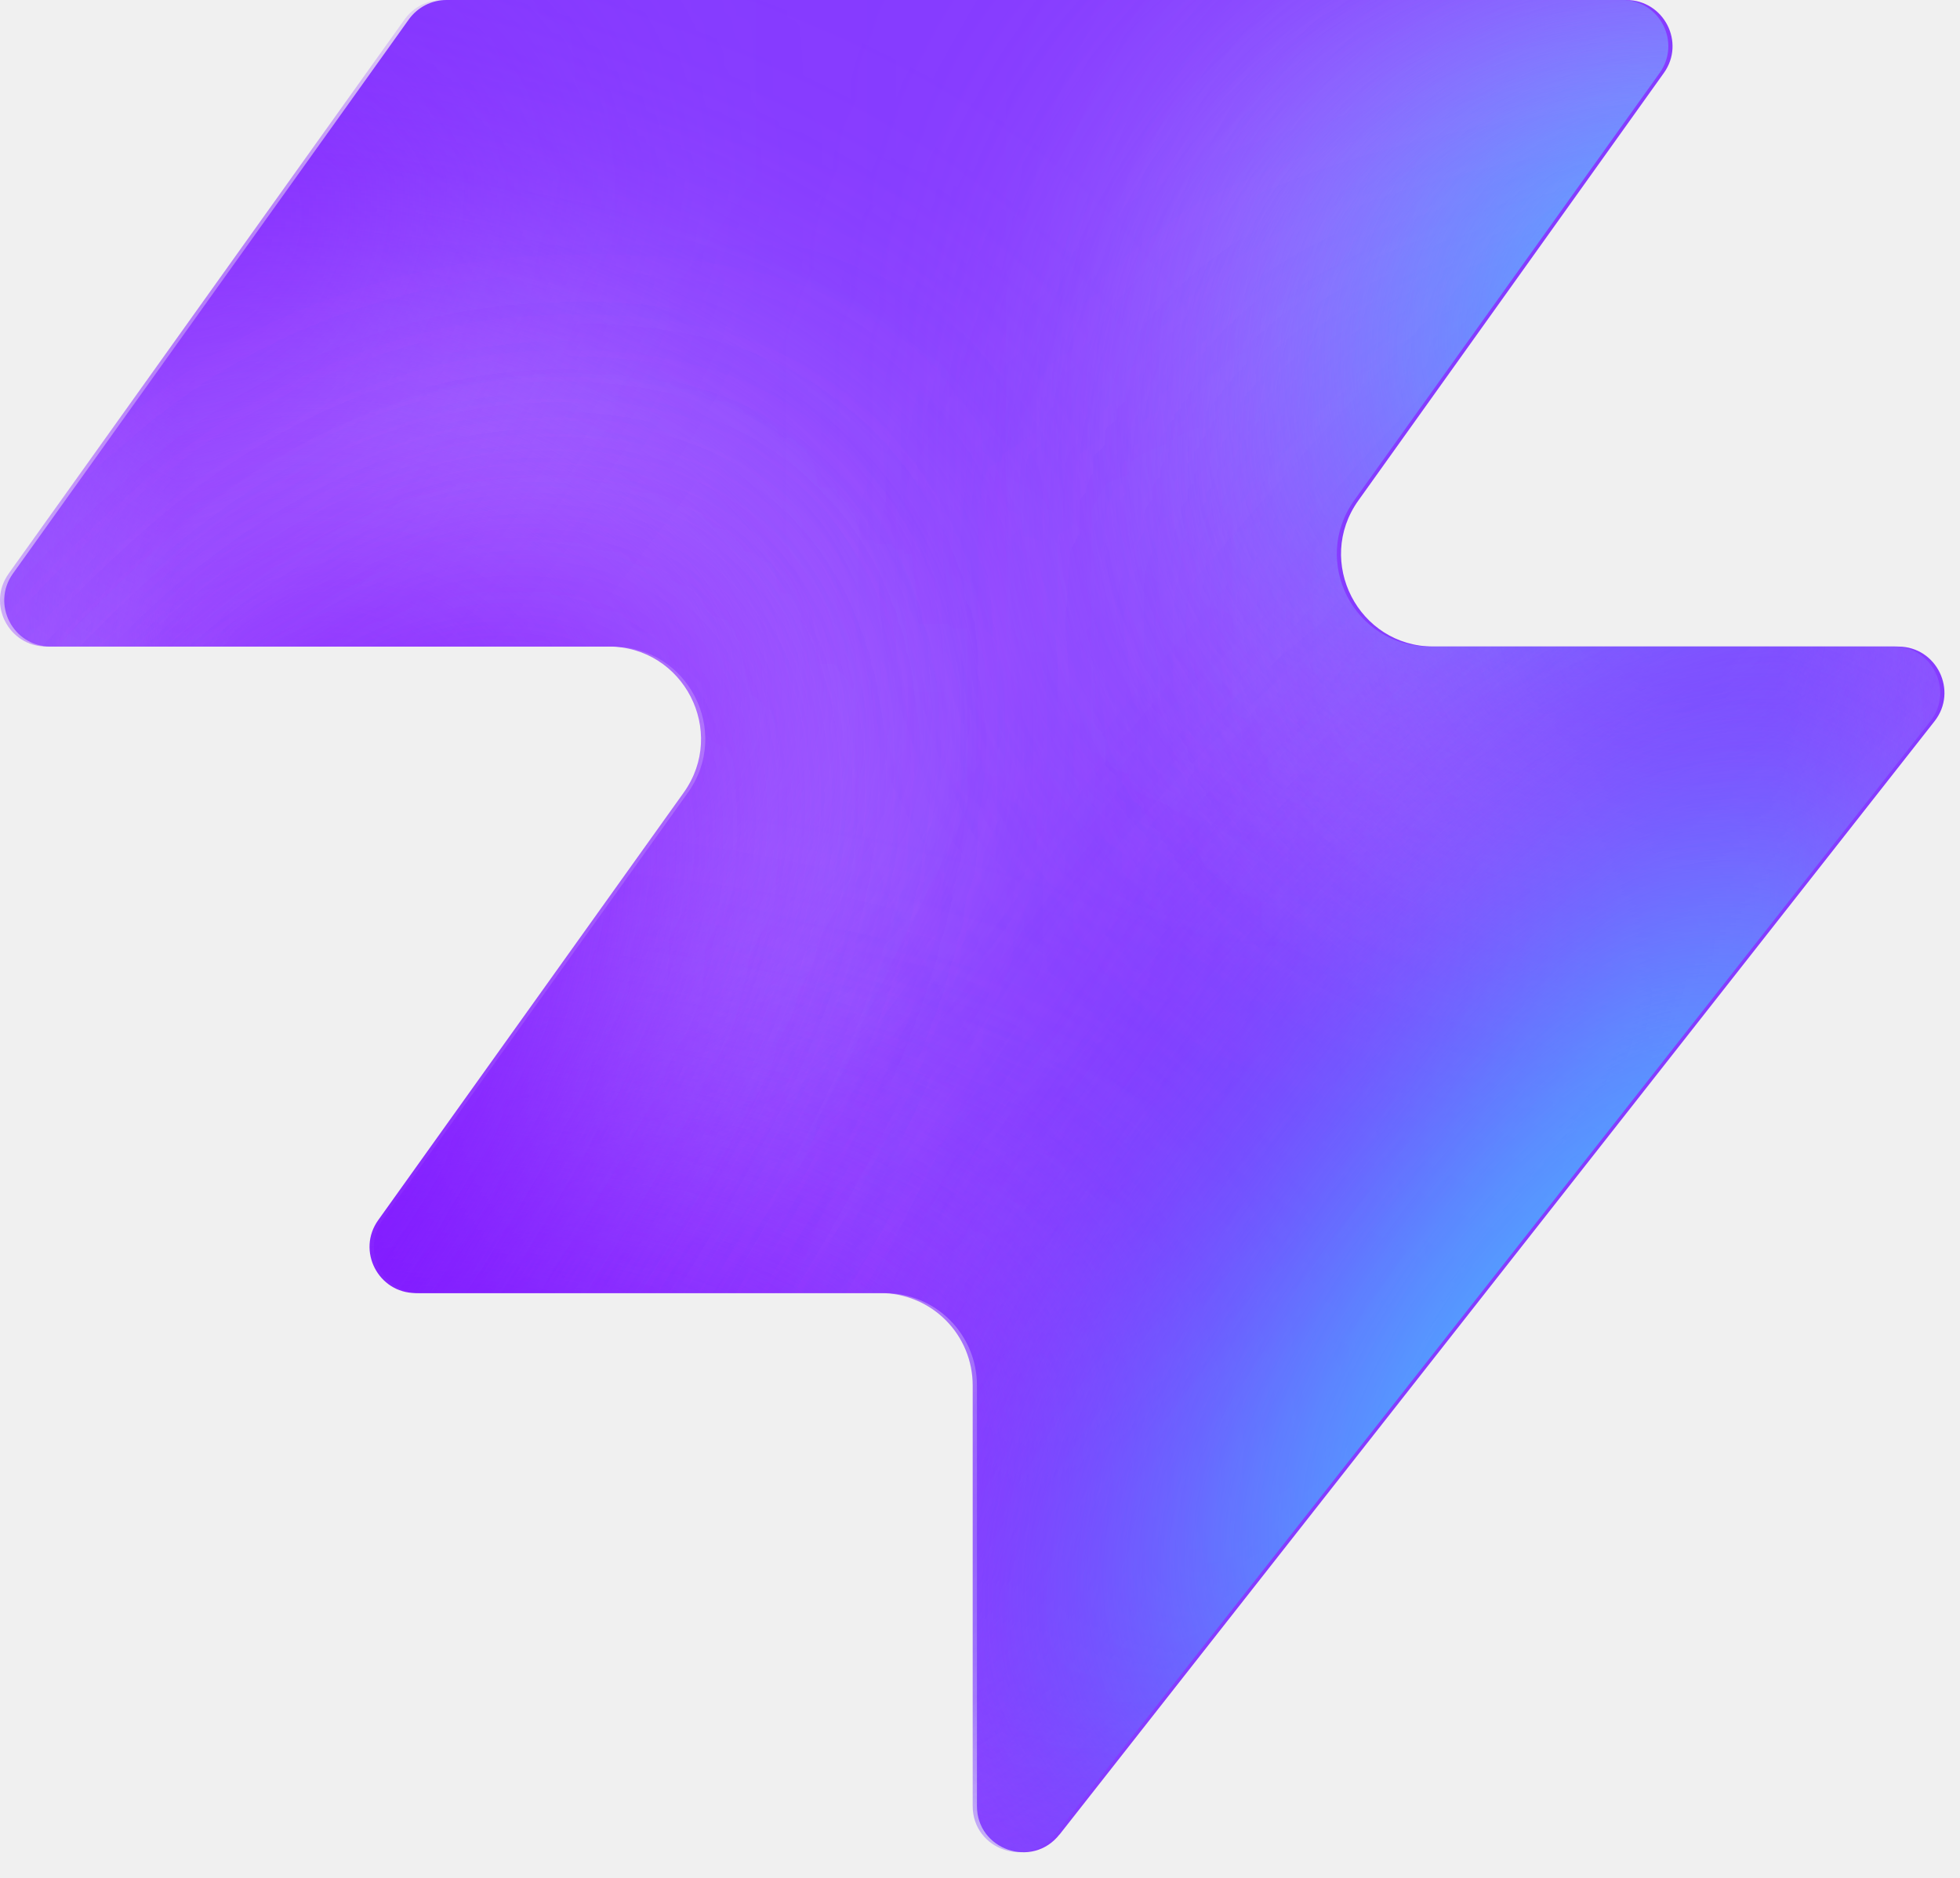
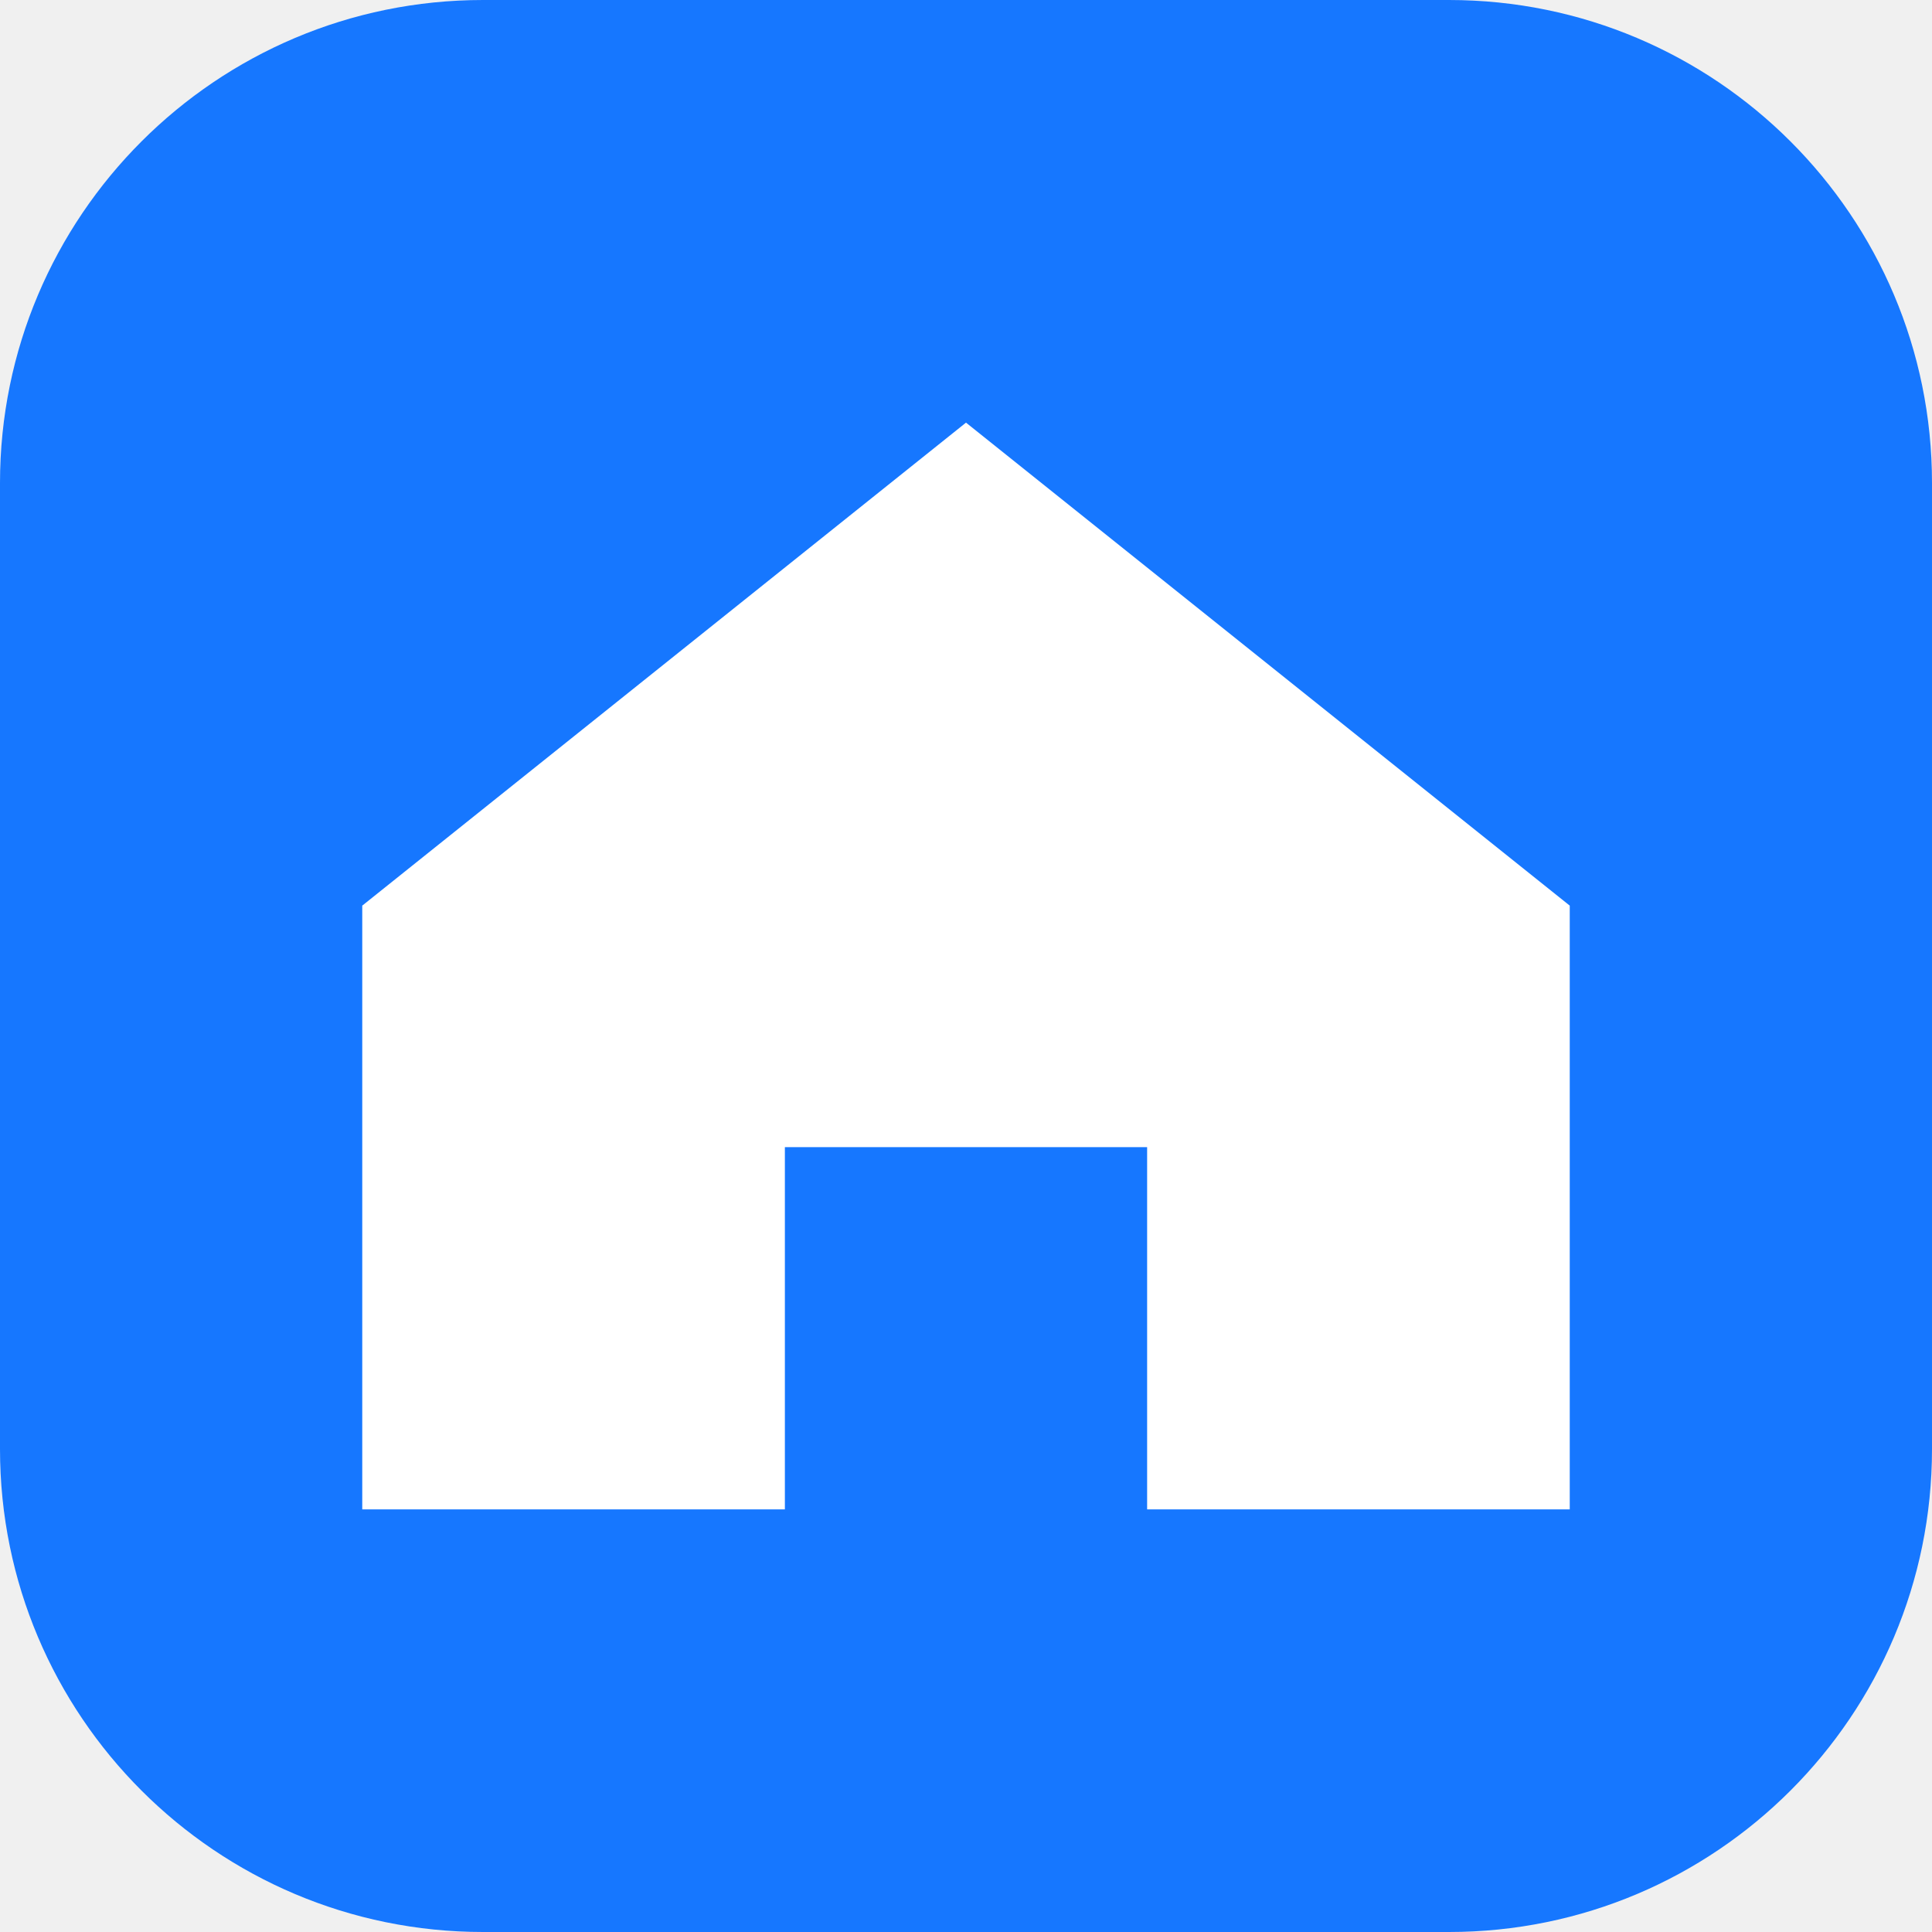
- <svg xmlns="http://www.w3.org/2000/svg" width="48" height="46" fill="none" viewBox="0 0 48 46">
-   <path fill="#863bff" d="M25.946 44.938c-.664.845-2.021.375-2.021-.698V33.937a2.26 2.26 0 0 0-2.262-2.262H10.287c-.92 0-1.456-1.04-.92-1.788l7.48-10.471c1.07-1.497 0-3.578-1.842-3.578H1.237c-.92 0-1.456-1.04-.92-1.788L10.013.474c.214-.297.556-.474.92-.474h28.894c.92 0 1.456 1.04.92 1.788l-7.48 10.471c-1.07 1.498 0 3.579 1.842 3.579h11.377c.943 0 1.473 1.088.89 1.83L25.947 44.94z" style="fill:#863bff;fill:color(display-p3 .525 .23 1);fill-opacity:1" />
-   <mask id="a" width="48" height="46" x="0" y="0" maskUnits="userSpaceOnUse" style="mask-type:alpha">
-     <path fill="#000" d="M25.842 44.938c-.664.844-2.021.375-2.021-.698V33.937a2.26 2.26 0 0 0-2.262-2.262H10.183c-.92 0-1.456-1.04-.92-1.788l7.48-10.471c1.07-1.498 0-3.579-1.842-3.579H1.133c-.92 0-1.456-1.04-.92-1.787L9.91.473c.214-.297.556-.474.92-.474h28.894c.92 0 1.456 1.04.92 1.788l-7.48 10.471c-1.07 1.498 0 3.578 1.842 3.578h11.377c.943 0 1.473 1.088.89 1.832L25.843 44.94z" style="fill:#000;fill-opacity:1" />
-   </mask>
-   <g mask="url(#a)">
-     <g filter="url(#b)">
-       <ellipse cx="5.508" cy="14.704" fill="#ede6ff" rx="5.508" ry="14.704" style="fill:#ede6ff;fill:color(display-p3 .927 .903 1);fill-opacity:1" transform="matrix(.00324 1 1 -.00324 -4.47 31.516)" />
-     </g>
-     <g filter="url(#c)">
-       <ellipse cx="10.399" cy="29.851" fill="#ede6ff" rx="10.399" ry="29.851" style="fill:#ede6ff;fill:color(display-p3 .927 .903 1);fill-opacity:1" transform="matrix(.00324 1 1 -.00324 -39.328 7.883)" />
-     </g>
-     <g filter="url(#d)">
-       <ellipse cx="5.508" cy="30.487" fill="#7e14ff" rx="5.508" ry="30.487" style="fill:#7e14ff;fill:color(display-p3 .492 .077 1);fill-opacity:1" transform="rotate(89.814 -25.913 -14.639)scale(1 -1)" />
-     </g>
-     <g filter="url(#e)">
-       <ellipse cx="5.508" cy="30.599" fill="#7e14ff" rx="5.508" ry="30.599" style="fill:#7e14ff;fill:color(display-p3 .492 .077 1);fill-opacity:1" transform="rotate(89.814 -32.644 -3.334)scale(1 -1)" />
-     </g>
-     <g filter="url(#f)">
-       <ellipse cx="5.508" cy="30.599" fill="#7e14ff" rx="5.508" ry="30.599" style="fill:#7e14ff;fill:color(display-p3 .492 .077 1);fill-opacity:1" transform="matrix(.00324 1 1 -.00324 -34.34 30.47)" />
-     </g>
-     <g filter="url(#g)">
-       <ellipse cx="14.072" cy="22.078" fill="#ede6ff" rx="14.072" ry="22.078" style="fill:#ede6ff;fill:color(display-p3 .927 .903 1);fill-opacity:1" transform="rotate(93.35 24.506 48.493)scale(-1 1)" />
-     </g>
-     <g filter="url(#h)">
-       <ellipse cx="3.47" cy="21.501" fill="#7e14ff" rx="3.47" ry="21.501" style="fill:#7e14ff;fill:color(display-p3 .492 .077 1);fill-opacity:1" transform="rotate(89.009 28.708 47.59)scale(-1 1)" />
-     </g>
-     <g filter="url(#i)">
-       <ellipse cx="3.47" cy="21.501" fill="#7e14ff" rx="3.47" ry="21.501" style="fill:#7e14ff;fill:color(display-p3 .492 .077 1);fill-opacity:1" transform="rotate(89.009 28.708 47.59)scale(-1 1)" />
-     </g>
-     <g filter="url(#j)">
-       <ellipse cx=".387" cy="8.972" fill="#7e14ff" rx="4.407" ry="29.108" style="fill:#7e14ff;fill:color(display-p3 .492 .077 1);fill-opacity:1" transform="rotate(39.51 .387 8.972)" />
-     </g>
-     <g filter="url(#k)">
-       <ellipse cx="47.523" cy="-6.092" fill="#7e14ff" rx="4.407" ry="29.108" style="fill:#7e14ff;fill:color(display-p3 .492 .077 1);fill-opacity:1" transform="rotate(37.892 47.523 -6.092)" />
-     </g>
-     <g filter="url(#l)">
-       <ellipse cx="41.412" cy="6.333" fill="#47bfff" rx="5.971" ry="9.665" style="fill:#47bfff;fill:color(display-p3 .28 .748 1);fill-opacity:1" transform="rotate(37.892 41.412 6.333)" />
-     </g>
-     <g filter="url(#m)">
-       <ellipse cx="-1.879" cy="38.332" fill="#7e14ff" rx="4.407" ry="29.108" style="fill:#7e14ff;fill:color(display-p3 .492 .077 1);fill-opacity:1" transform="rotate(37.892 -1.88 38.332)" />
-     </g>
-     <g filter="url(#n)">
-       <ellipse cx="-1.879" cy="38.332" fill="#7e14ff" rx="4.407" ry="29.108" style="fill:#7e14ff;fill:color(display-p3 .492 .077 1);fill-opacity:1" transform="rotate(37.892 -1.88 38.332)" />
-     </g>
-     <g filter="url(#o)">
-       <ellipse cx="35.651" cy="29.907" fill="#7e14ff" rx="4.407" ry="29.108" style="fill:#7e14ff;fill:color(display-p3 .492 .077 1);fill-opacity:1" transform="rotate(37.892 35.651 29.907)" />
-     </g>
-     <g filter="url(#p)">
-       <ellipse cx="38.418" cy="32.4" fill="#47bfff" rx="5.971" ry="15.297" style="fill:#47bfff;fill:color(display-p3 .28 .748 1);fill-opacity:1" transform="rotate(37.892 38.418 32.4)" />
-     </g>
-   </g>
-   <defs>
-     <filter id="b" width="60.045" height="41.654" x="-19.77" y="16.149" color-interpolation-filters="sRGB" filterUnits="userSpaceOnUse">
-       <feFlood flood-opacity="0" result="BackgroundImageFix" />
-       <feBlend in="SourceGraphic" in2="BackgroundImageFix" result="shape" />
-       <feGaussianBlur result="effect1_foregroundBlur_2002_17158" stdDeviation="7.659" />
-     </filter>
-     <filter id="c" width="90.34" height="51.437" x="-54.613" y="-7.533" color-interpolation-filters="sRGB" filterUnits="userSpaceOnUse">
-       <feFlood flood-opacity="0" result="BackgroundImageFix" />
-       <feBlend in="SourceGraphic" in2="BackgroundImageFix" result="shape" />
-       <feGaussianBlur result="effect1_foregroundBlur_2002_17158" stdDeviation="7.659" />
-     </filter>
-     <filter id="d" width="79.355" height="29.4" x="-49.64" y="2.03" color-interpolation-filters="sRGB" filterUnits="userSpaceOnUse">
-       <feFlood flood-opacity="0" result="BackgroundImageFix" />
-       <feBlend in="SourceGraphic" in2="BackgroundImageFix" result="shape" />
-       <feGaussianBlur result="effect1_foregroundBlur_2002_17158" stdDeviation="4.596" />
-     </filter>
-     <filter id="e" width="79.579" height="29.4" x="-45.045" y="20.029" color-interpolation-filters="sRGB" filterUnits="userSpaceOnUse">
-       <feFlood flood-opacity="0" result="BackgroundImageFix" />
-       <feBlend in="SourceGraphic" in2="BackgroundImageFix" result="shape" />
-       <feGaussianBlur result="effect1_foregroundBlur_2002_17158" stdDeviation="4.596" />
-     </filter>
-     <filter id="f" width="79.579" height="29.4" x="-43.513" y="21.178" color-interpolation-filters="sRGB" filterUnits="userSpaceOnUse">
-       <feFlood flood-opacity="0" result="BackgroundImageFix" />
-       <feBlend in="SourceGraphic" in2="BackgroundImageFix" result="shape" />
-       <feGaussianBlur result="effect1_foregroundBlur_2002_17158" stdDeviation="4.596" />
-     </filter>
-     <filter id="g" width="74.749" height="58.852" x="15.756" y="-17.901" color-interpolation-filters="sRGB" filterUnits="userSpaceOnUse">
-       <feFlood flood-opacity="0" result="BackgroundImageFix" />
-       <feBlend in="SourceGraphic" in2="BackgroundImageFix" result="shape" />
-       <feGaussianBlur result="effect1_foregroundBlur_2002_17158" stdDeviation="7.659" />
-     </filter>
-     <filter id="h" width="61.377" height="25.362" x="23.548" y="2.284" color-interpolation-filters="sRGB" filterUnits="userSpaceOnUse">
-       <feFlood flood-opacity="0" result="BackgroundImageFix" />
-       <feBlend in="SourceGraphic" in2="BackgroundImageFix" result="shape" />
-       <feGaussianBlur result="effect1_foregroundBlur_2002_17158" stdDeviation="4.596" />
-     </filter>
-     <filter id="i" width="61.377" height="25.362" x="23.548" y="2.284" color-interpolation-filters="sRGB" filterUnits="userSpaceOnUse">
-       <feFlood flood-opacity="0" result="BackgroundImageFix" />
-       <feBlend in="SourceGraphic" in2="BackgroundImageFix" result="shape" />
-       <feGaussianBlur result="effect1_foregroundBlur_2002_17158" stdDeviation="4.596" />
-     </filter>
-     <filter id="j" width="56.045" height="63.649" x="-27.636" y="-22.853" color-interpolation-filters="sRGB" filterUnits="userSpaceOnUse">
-       <feFlood flood-opacity="0" result="BackgroundImageFix" />
-       <feBlend in="SourceGraphic" in2="BackgroundImageFix" result="shape" />
-       <feGaussianBlur result="effect1_foregroundBlur_2002_17158" stdDeviation="4.596" />
-     </filter>
-     <filter id="k" width="54.814" height="64.646" x="20.116" y="-38.415" color-interpolation-filters="sRGB" filterUnits="userSpaceOnUse">
-       <feFlood flood-opacity="0" result="BackgroundImageFix" />
-       <feBlend in="SourceGraphic" in2="BackgroundImageFix" result="shape" />
-       <feGaussianBlur result="effect1_foregroundBlur_2002_17158" stdDeviation="4.596" />
-     </filter>
-     <filter id="l" width="33.541" height="35.313" x="24.641" y="-11.323" color-interpolation-filters="sRGB" filterUnits="userSpaceOnUse">
-       <feFlood flood-opacity="0" result="BackgroundImageFix" />
-       <feBlend in="SourceGraphic" in2="BackgroundImageFix" result="shape" />
-       <feGaussianBlur result="effect1_foregroundBlur_2002_17158" stdDeviation="4.596" />
-     </filter>
-     <filter id="m" width="54.814" height="64.646" x="-29.286" y="6.009" color-interpolation-filters="sRGB" filterUnits="userSpaceOnUse">
-       <feFlood flood-opacity="0" result="BackgroundImageFix" />
-       <feBlend in="SourceGraphic" in2="BackgroundImageFix" result="shape" />
-       <feGaussianBlur result="effect1_foregroundBlur_2002_17158" stdDeviation="4.596" />
-     </filter>
-     <filter id="n" width="54.814" height="64.646" x="-29.286" y="6.009" color-interpolation-filters="sRGB" filterUnits="userSpaceOnUse">
-       <feFlood flood-opacity="0" result="BackgroundImageFix" />
-       <feBlend in="SourceGraphic" in2="BackgroundImageFix" result="shape" />
-       <feGaussianBlur result="effect1_foregroundBlur_2002_17158" stdDeviation="4.596" />
-     </filter>
-     <filter id="o" width="54.814" height="64.646" x="8.244" y="-2.416" color-interpolation-filters="sRGB" filterUnits="userSpaceOnUse">
-       <feFlood flood-opacity="0" result="BackgroundImageFix" />
-       <feBlend in="SourceGraphic" in2="BackgroundImageFix" result="shape" />
-       <feGaussianBlur result="effect1_foregroundBlur_2002_17158" stdDeviation="4.596" />
-     </filter>
-     <filter id="p" width="39.409" height="43.623" x="18.713" y="10.588" color-interpolation-filters="sRGB" filterUnits="userSpaceOnUse">
-       <feFlood flood-opacity="0" result="BackgroundImageFix" />
-       <feBlend in="SourceGraphic" in2="BackgroundImageFix" result="shape" />
-       <feGaussianBlur result="effect1_foregroundBlur_2002_17158" stdDeviation="4.596" />
-     </filter>
-   </defs>
+ <svg xmlns="http://www.w3.org/2000/svg" width="32" height="32" viewBox="0 0 32 32" fill="none">
+   <rect width="32" height="32" rx="8" fill="#1677ff" />
+   <path d="M16 7L6 15v10h7v-6h6v6h7V15L16 7z" fill="white" />
</svg>
